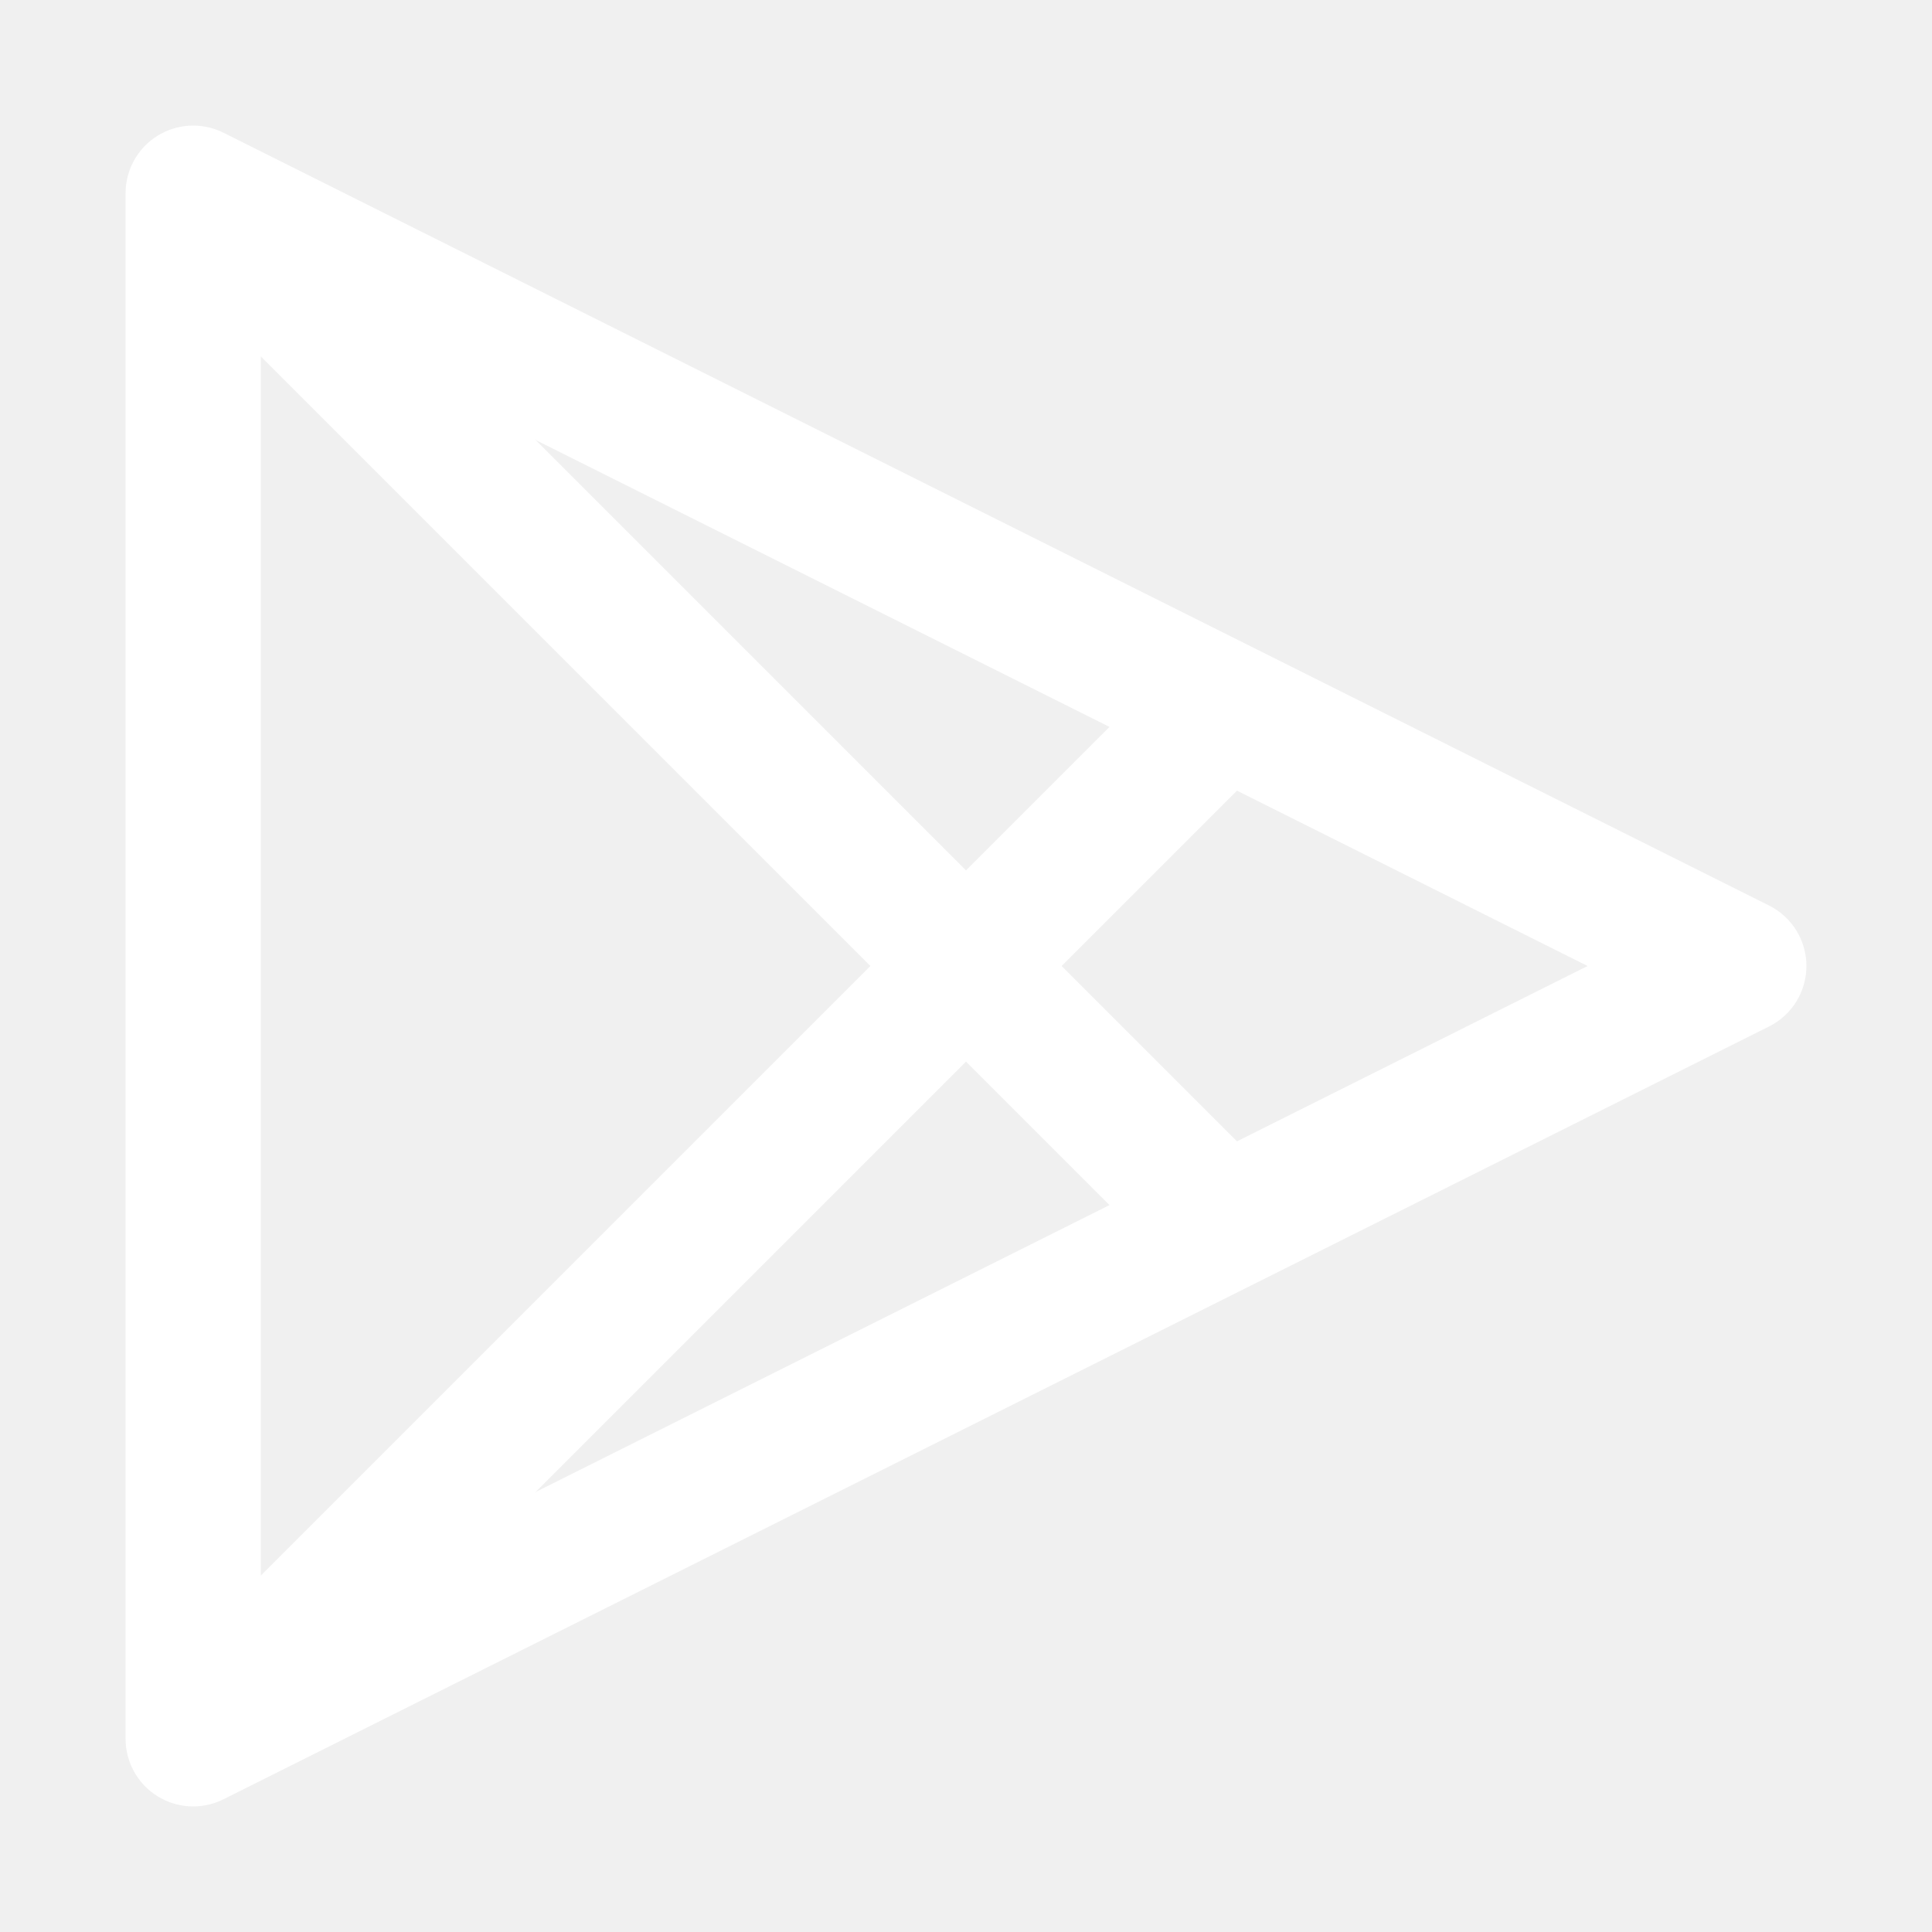
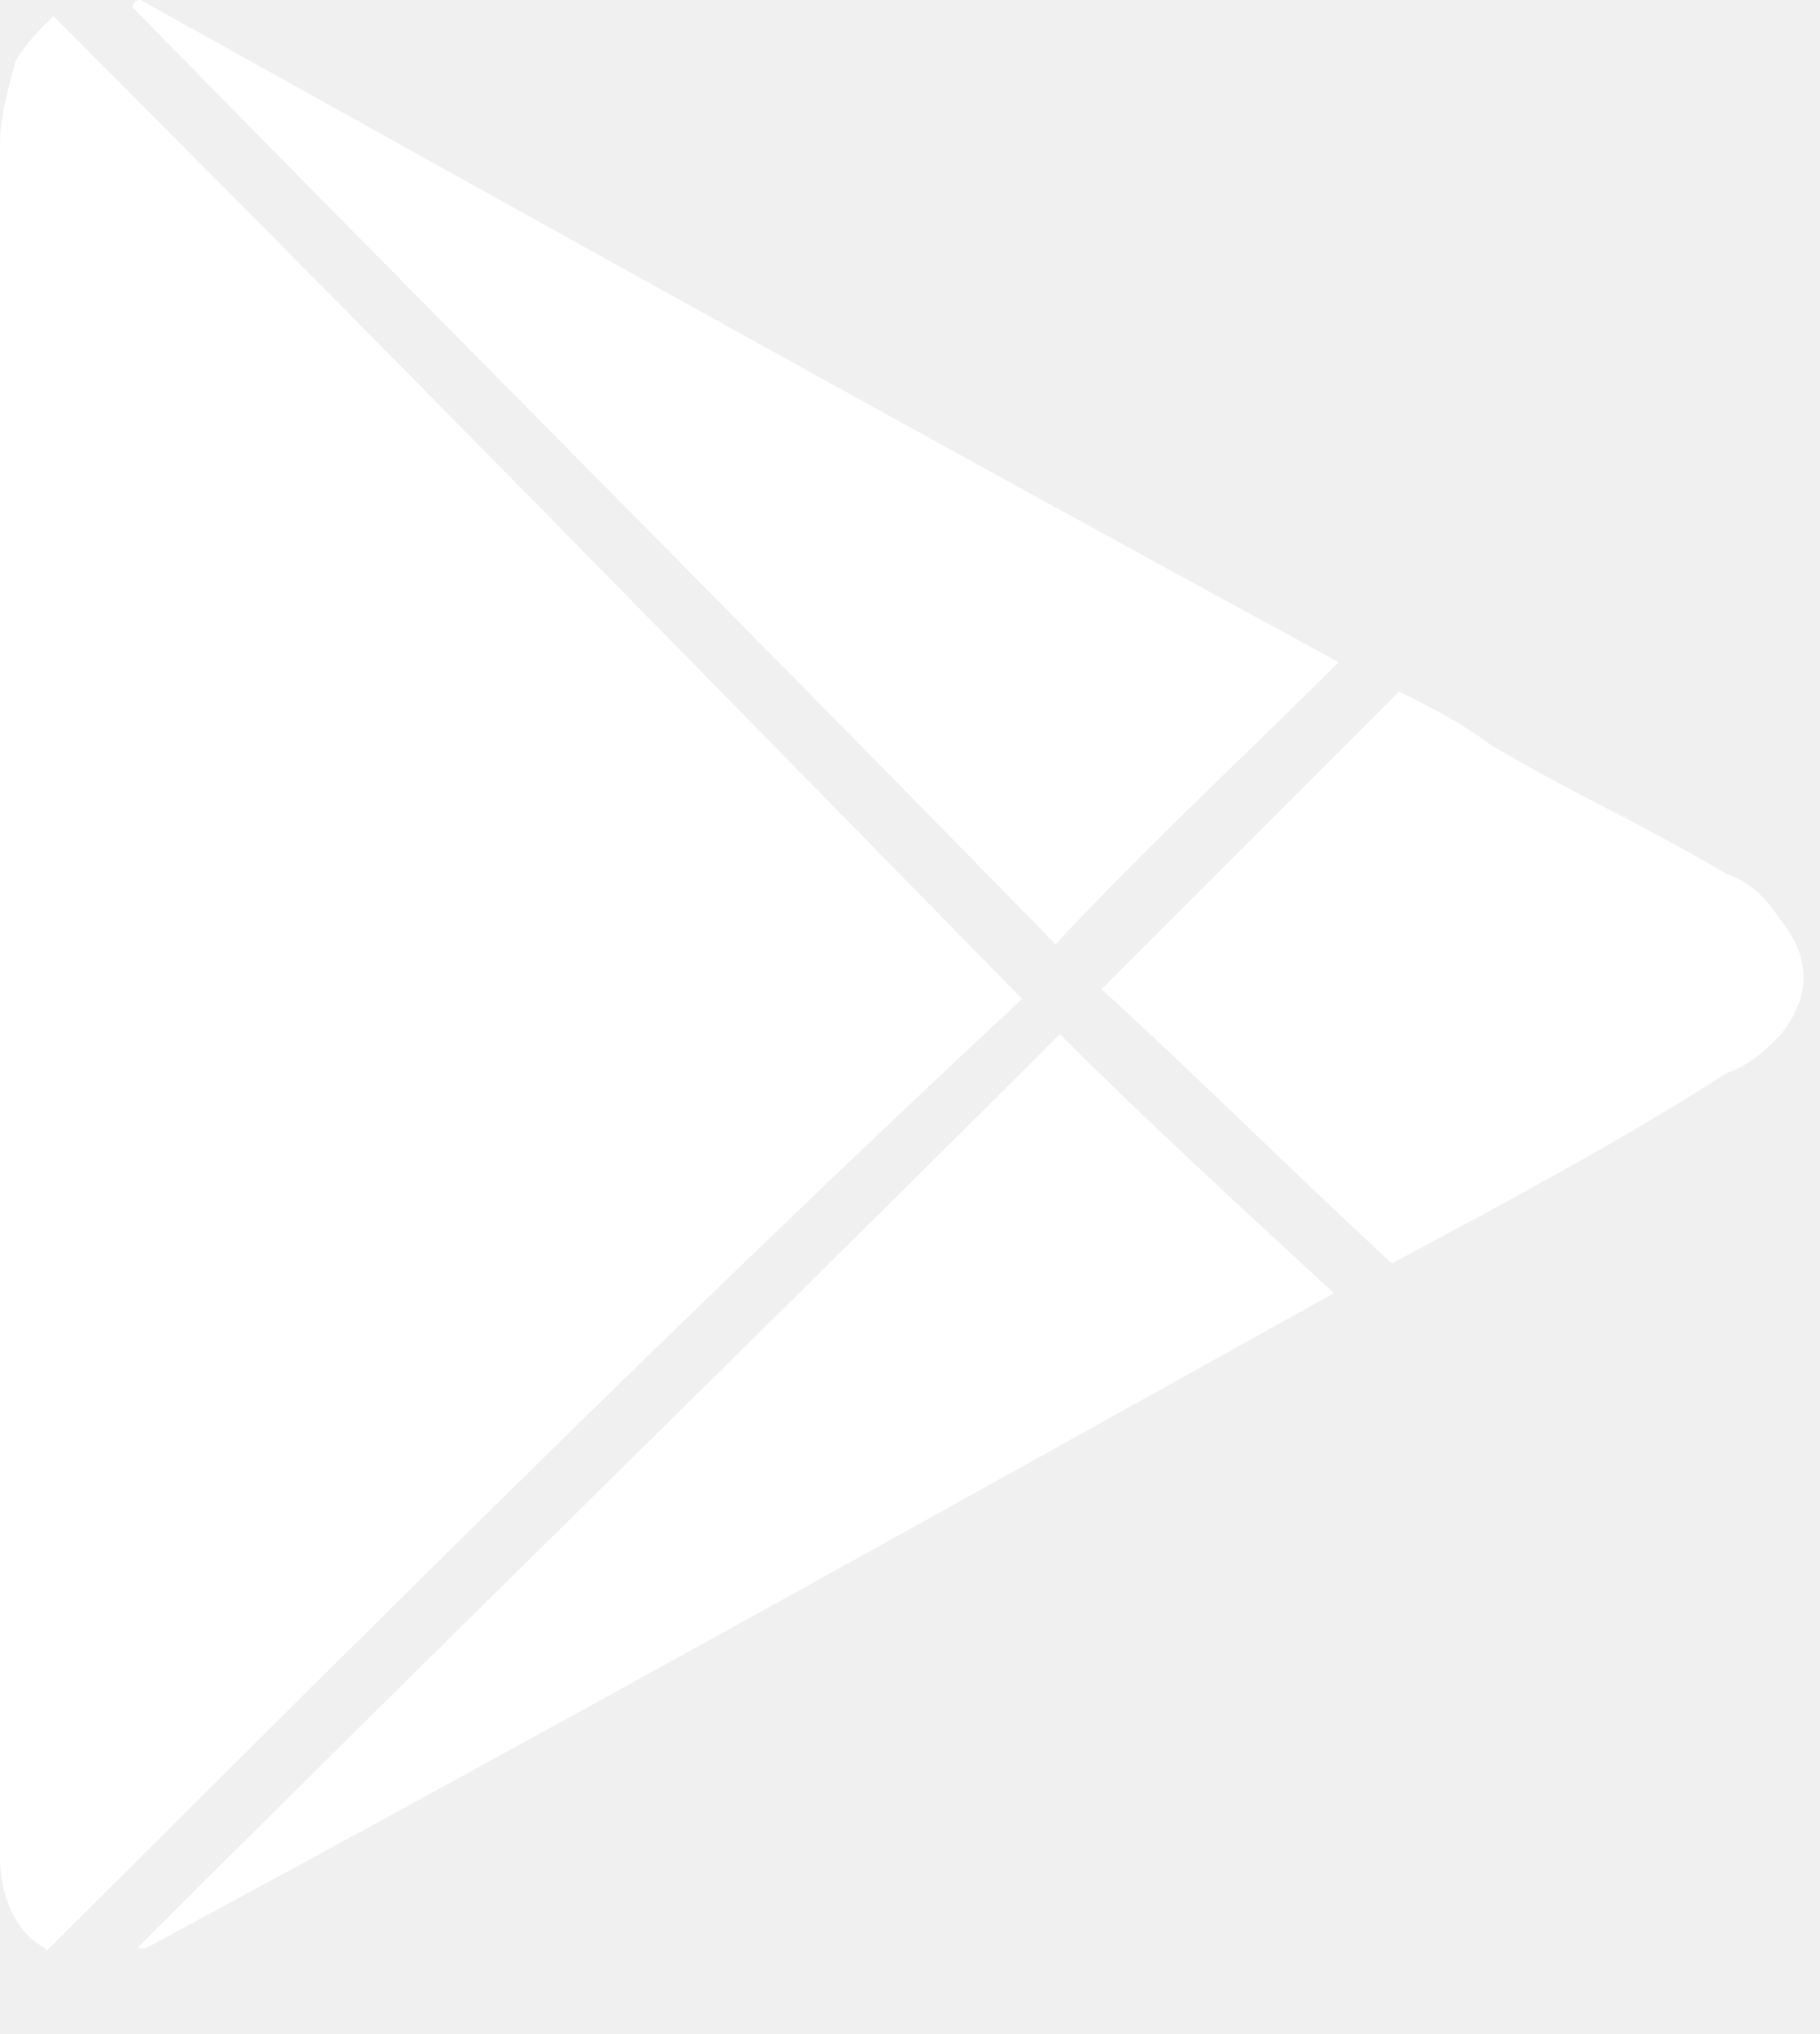
- <svg xmlns="http://www.w3.org/2000/svg" viewBox="0 0 100 100">
-   <g fill="none" stroke="#fff" stroke-linejoin="round" stroke-width="7">
-     <path d="m90 50-80 40 0-80 40 20z" />
-     <path d="m10 10 53 53" />
-     <path d="m10 90 53-53" />
+ <svg xmlns="http://www.w3.org/2000/svg" viewBox="0 0 17 19">
+   <g fill="#fff">
+     <path id="b" d="m0.427 18.2c-0.285-0.142-0.427-0.498-0.427-0.854v-0.285-15.7c0-0.285 0.071-0.498 0.142-0.783 0.071-0.142 0.214-0.285 0.356-0.427 3.06 3.06 6.05 6.12 9.05 9.18-3.06 2.85-6.05 5.84-9.12 8.9z" />
+     <path id="c" d="m12.5 6.19c-0.855 0.854-1.78 1.71-2.64 2.63-2.85-2.92-5.77-5.84-8.62-8.75 0 0 0-0.071 0.071-0.071 3.7 2.06 7.41 4.13 11.2 6.19z" />
+     <path id="d" d="m1.28 18.2c2.85-2.85 5.77-5.69 8.62-8.54 0.783 0.783 1.64 1.57 2.56 2.42-3.7 2.06-7.41 4.13-11.1 6.12h-0.071z" />
+     <path id="e" d="m13 11.8c-0.926-0.854-1.78-1.71-2.71-2.56 0.926-0.925 1.85-1.85 2.78-2.78 0.285 0.142 0.57 0.285 0.855 0.498 0.712 0.427 1.5 0.783 2.21 1.21 0.214 0.071 0.356 0.214 0.499 0.427 0.285 0.356 0.285 0.712 0 1.07-0.142 0.142-0.285 0.285-0.499 0.356-0.997 0.64-2.07 1.21-3.13 1.78z" />
  </g>
</svg>
